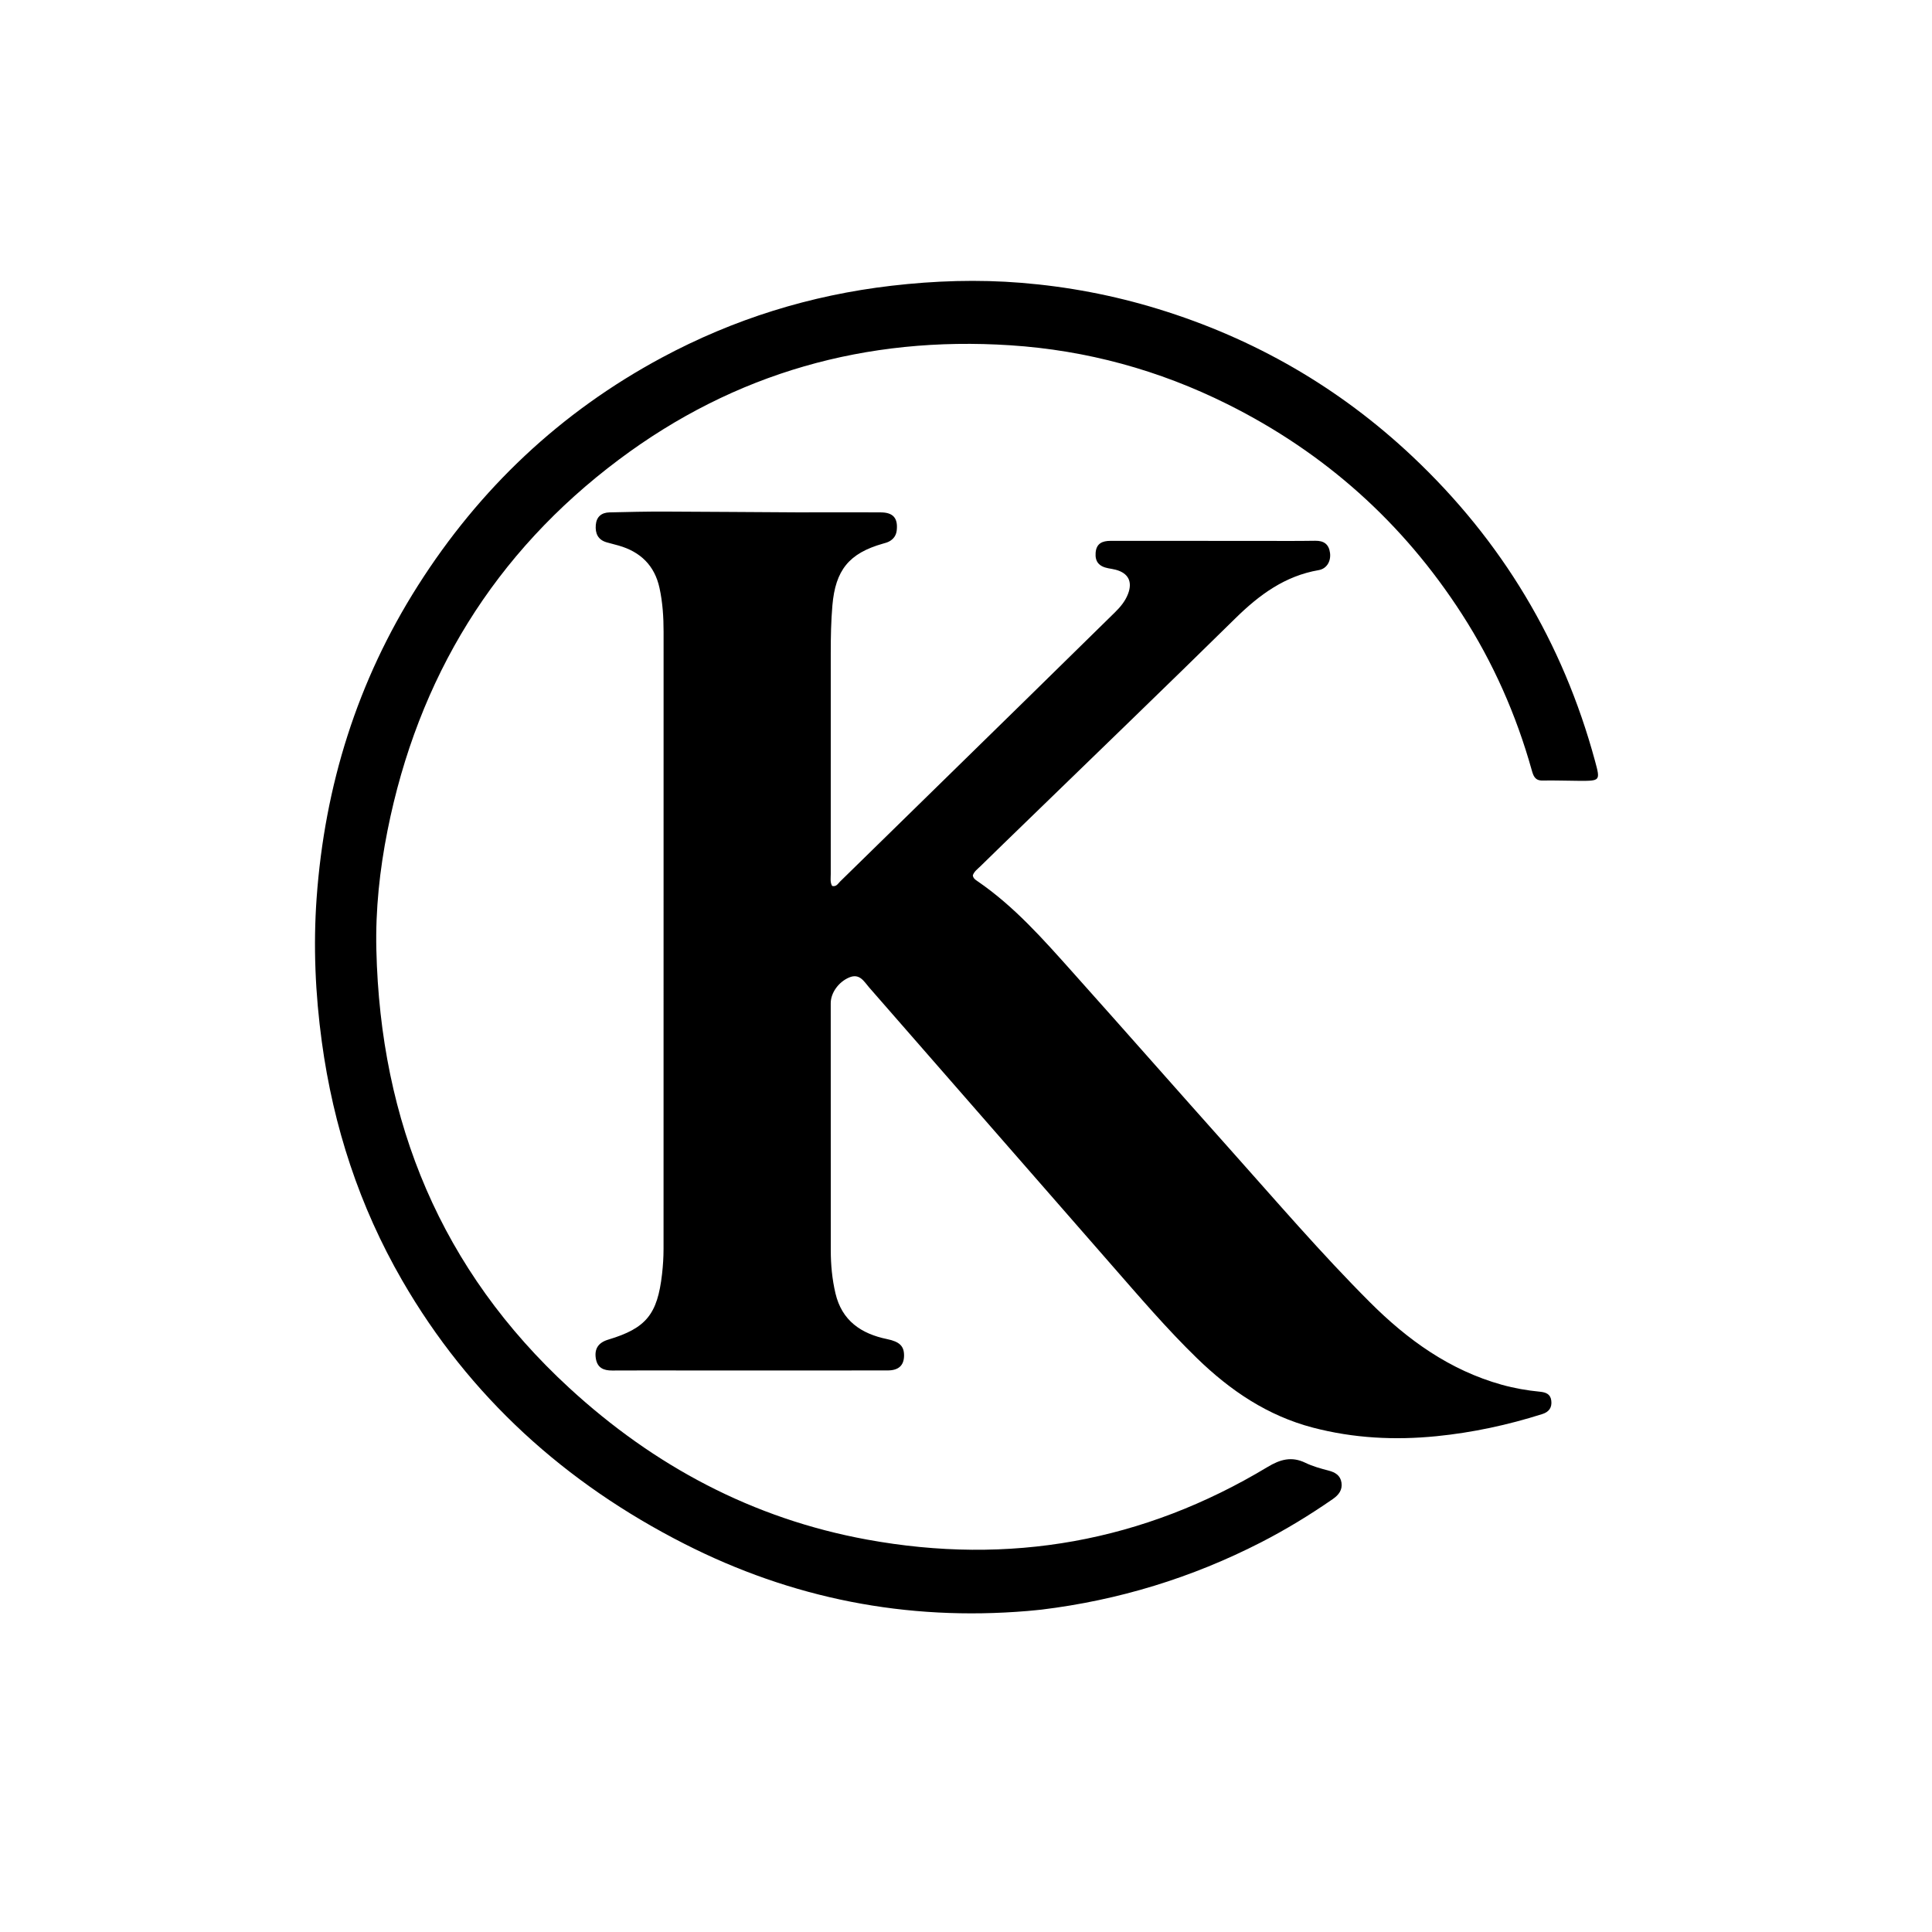
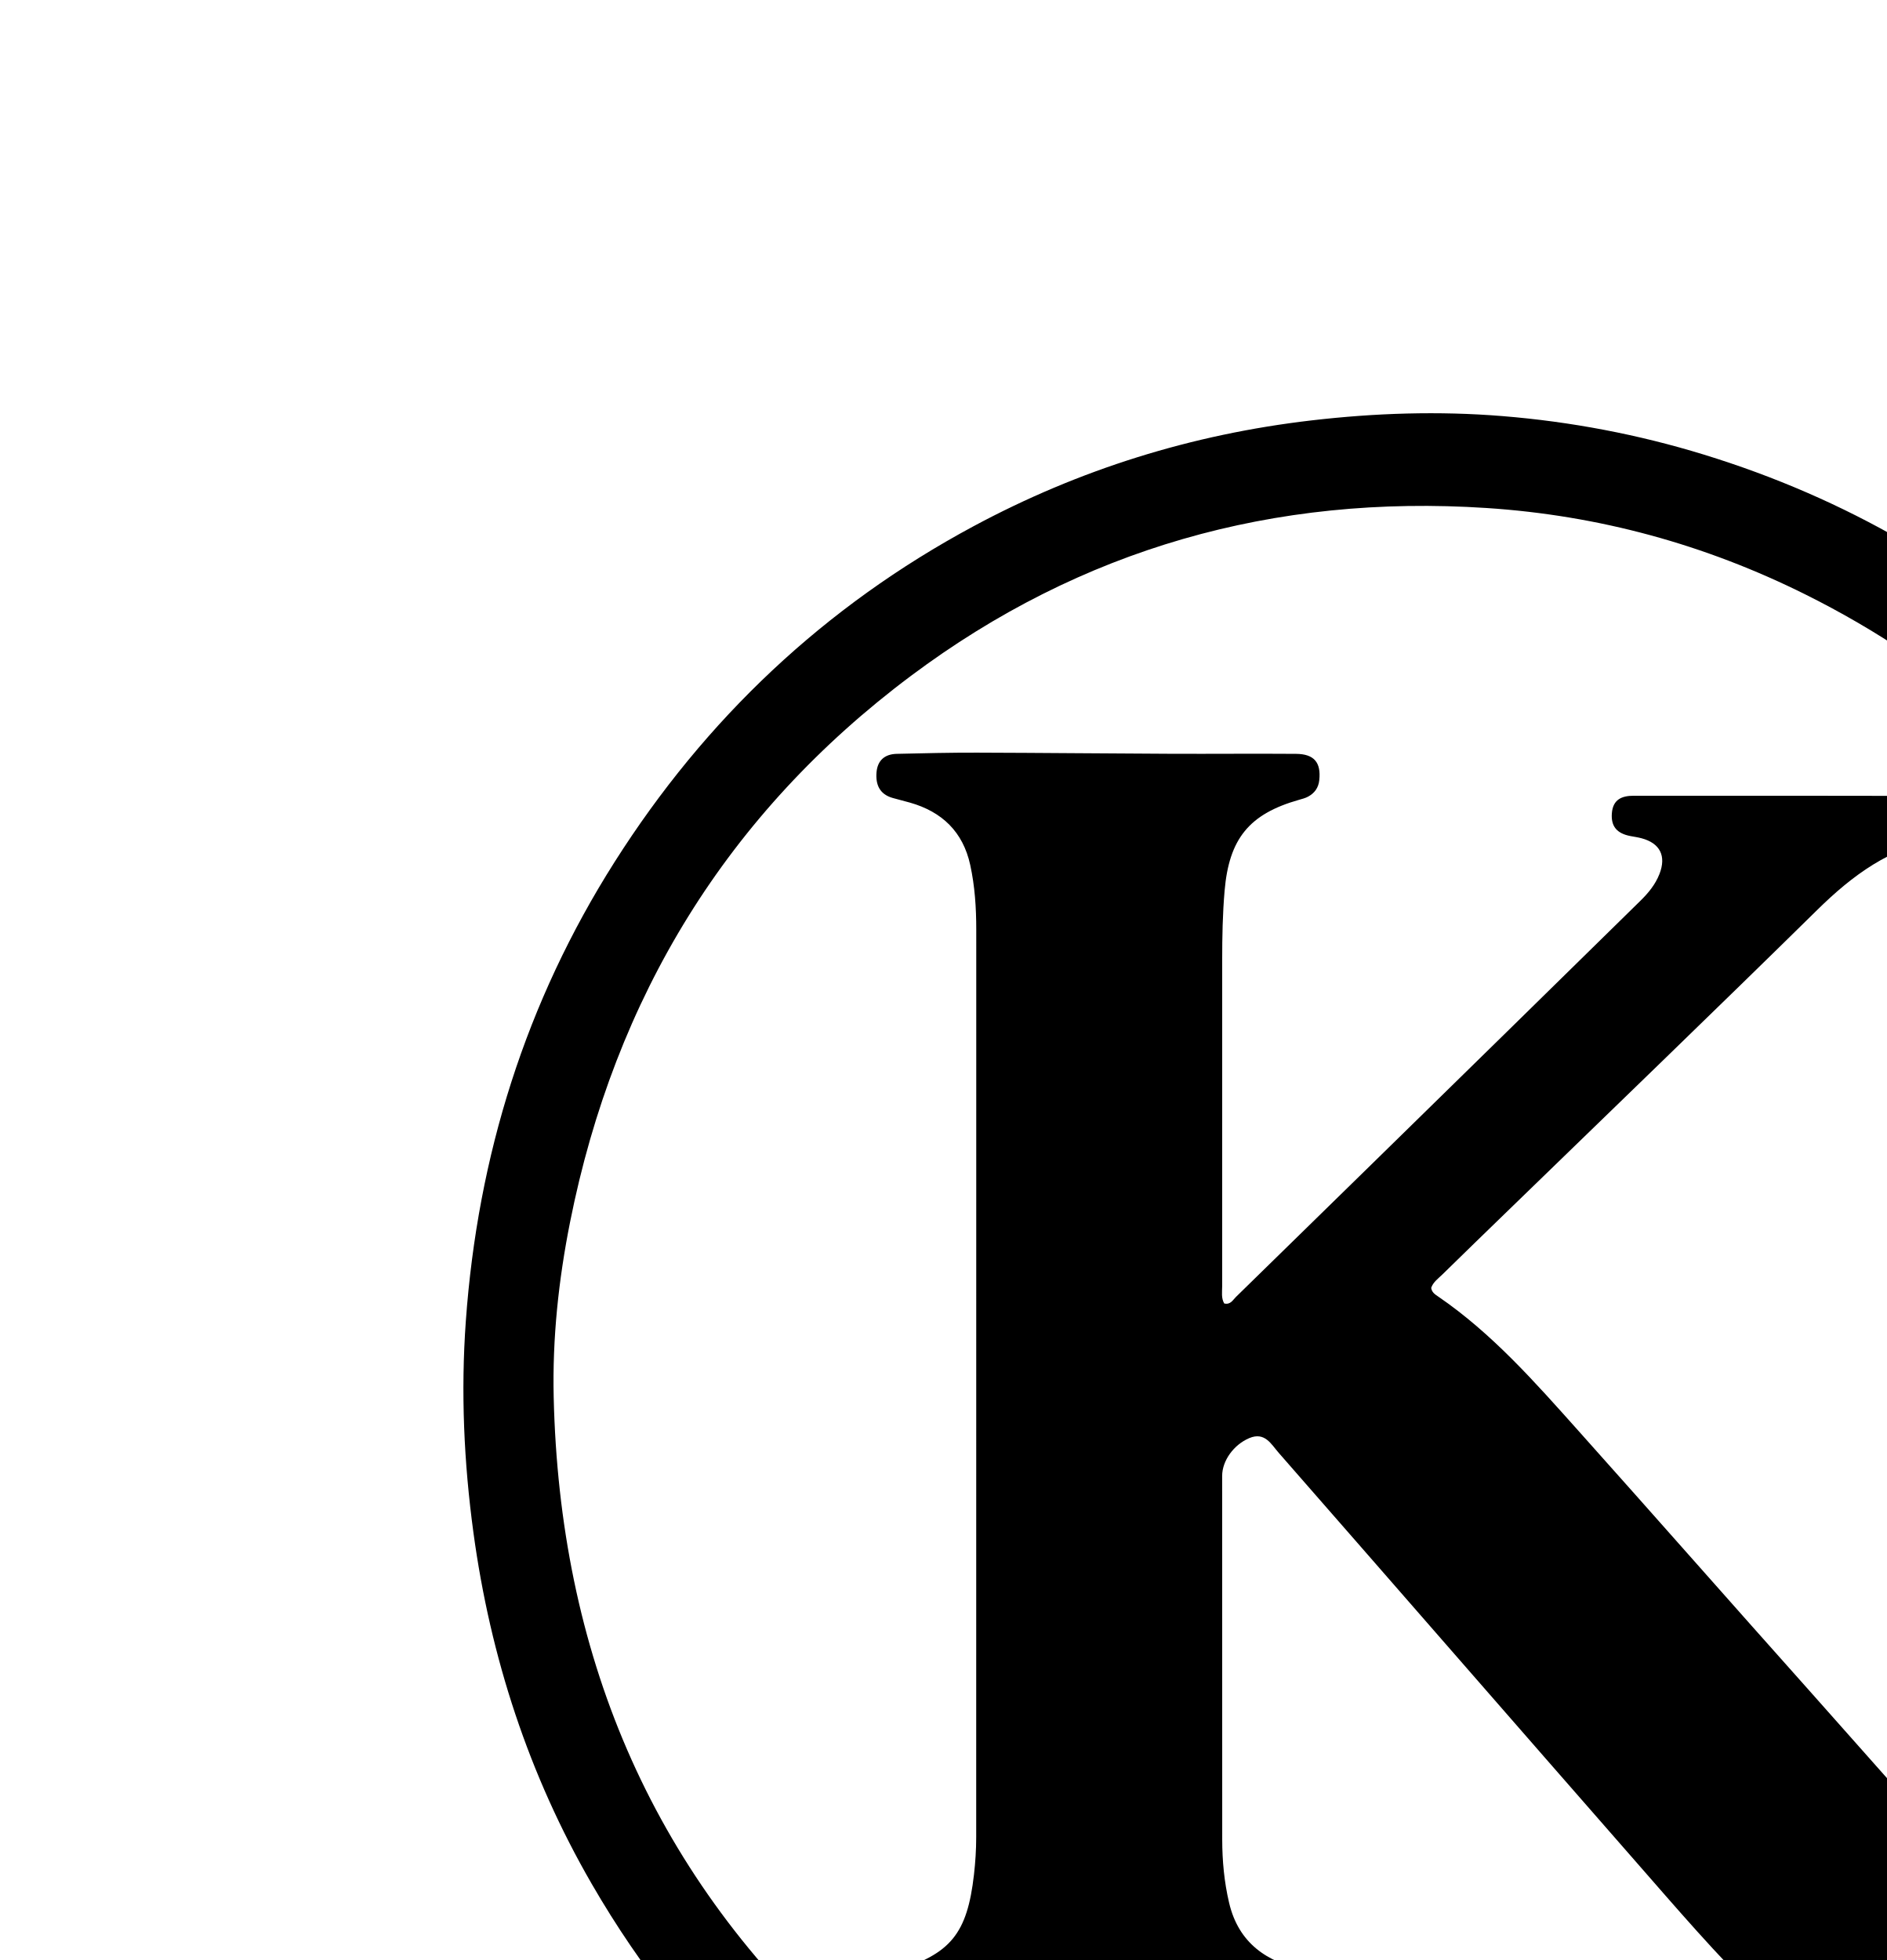
- <svg xmlns="http://www.w3.org/2000/svg" version="1.1" id="Layer_1" x="0px" y="0px" width="100%" viewBox="0 0 1024 1024" enable-background="new 0 0 1024 1024" xml:space="preserve">
+ <svg xmlns="http://www.w3.org/2000/svg" version="1.1" id="Layer_1" x="0px" y="0px" width="100%" vviewBox="150 135 715 735" enable-background="new 0 0 1024 1024" xml:space="preserve">
  <path fill="#000000" opacity="1" stroke="none" d=" M367,726.384   C352.501,726.377 338.502,726.302 324.504,726.401   C319.908,726.434 316.644,724.994 315.819,720.115   C314.936,714.89 317.139,711.598 322.405,710.021   C342.5,704.002 348.457,696.605 350.892,675.329   C351.405,670.842 351.693,666.386 351.693,661.889   C351.692,552.898 351.681,443.907 351.715,334.916   C351.718,327.06 351.217,319.269 349.542,311.596   C346.944,299.686 339.413,292.442 327.851,289.15   C325.77,288.558 323.662,288.055 321.581,287.46   C316.907,286.125 315.414,282.689 315.783,278.242   C316.146,273.87 318.815,271.673 323.069,271.575   C332.717,271.351 342.369,271.12 352.019,271.146   C375.323,271.209 398.626,271.456 421.931,271.554   C436.928,271.617 451.927,271.463 466.924,271.578   C473.474,271.628 475.97,274.716 475.294,281.054   C475.002,283.802 473.602,285.721 471.276,286.983   C470.266,287.53 469.103,287.823 467.984,288.14   C449.965,293.243 442.801,302.219 441.188,320.863   C440.469,329.184 440.317,337.488 440.317,345.816   C440.317,384.98 440.297,424.143 440.31,463.307   C440.311,465.419 439.912,467.625 441.046,469.575   C443.321,470.122 444.155,468.316 445.236,467.259   C477.773,435.47 510.275,403.645 542.769,371.812   C558.839,356.069 574.875,340.293 590.944,324.55   C593.83,321.723 596.364,318.672 597.85,314.861   C600.383,308.364 598.071,303.751 591.351,301.974   C590.069,301.635 588.747,301.447 587.442,301.202   C582.47,300.266 580.337,297.664 580.704,292.974   C581.09,288.05 584.214,286.662 588.609,286.667   C614.274,286.7 639.938,286.686 665.603,286.685   C676.102,286.684 686.603,286.792 697.1,286.619   C701.788,286.542 704.364,288.539 704.94,293.09   C705.497,297.501 703.182,301.445 698.939,302.174   C681.015,305.257 667.413,315.294 654.765,327.734   C617.819,364.074 580.484,400.018 543.302,436.117   C535.412,443.778 527.502,451.417 519.655,459.122   C518.143,460.607 516.3,461.884 515.613,463.967   C515.838,465.588 517.022,466.32 518.098,467.056   C537.565,480.37 552.99,497.932 568.539,515.315   C596.418,546.483 624.023,577.896 651.876,609.088   C676.287,636.426 700.155,664.272 726.087,690.214   C746.023,710.158 768.411,726.271 796.059,733.969   C802.668,735.81 809.377,736.975 816.172,737.633   C819.34,737.94 821.783,738.879 822.211,742.338   C822.659,745.969 821.074,748.333 817.468,749.477   C799.154,755.287 780.464,759.309 761.345,761.216   C739.295,763.416 717.473,762.315 695.928,756.687   C671.834,750.392 652.082,737.032 634.463,719.919   C618.419,704.336 603.933,687.339 589.229,670.547   C546.312,621.535 503.556,572.383 460.656,523.356   C457.975,520.292 455.679,515.714 450.074,518.082   C444.514,520.431 440.304,526.187 440.303,531.716   C440.301,575.379 440.303,619.042 440.329,662.705   C440.333,670.382 441.049,677.999 442.807,685.485   C446.219,700.009 456.416,706.922 470.199,709.756   C476.77,711.107 479.198,713.453 479.166,718.477   C479.134,723.684 476.301,726.348 470.486,726.36   C449.154,726.406 427.823,726.394 406.491,726.397   C393.494,726.398 380.497,726.389 367,726.384  z" />
  <path fill="#000000" opacity="1" stroke="none" d=" M544.574,853.861   C480.259,859.259 419.643,847.218 362.708,818.245   C299.621,786.142 248.807,740.331 213.18,678.675   C190.5,639.426 176.675,597.071 170.565,552.152   C167.119,526.818 165.989,501.418 167.822,475.923   C172.104,416.365 189.392,360.981 221.477,310.435   C254.125,259.001 297.043,218.423 350.739,189.575   C388.83,169.11 429.433,156.464 472.501,151.451   C495.441,148.781 518.331,148.037 541.287,149.9   C565.915,151.899 590.107,156.489 613.747,163.741   C664.783,179.394 709.87,205.405 748.713,242.029   C796.043,286.656 828.303,340.398 845.362,403.214   C848.252,413.859 848.248,413.888 837.085,413.861   C830.593,413.845 824.098,413.563 817.61,413.701   C813.575,413.787 812.71,411.254 811.849,408.178   C803.61,378.781 791.372,351.122 774.841,325.474   C743.609,277.016 702.114,239.902 650.488,214.182   C614.269,196.137 575.994,185.662 535.583,183.013   C459.079,177.997 389.404,197.661 328.137,243.518   C262.056,292.979 221.512,359.225 205.375,440.267   C201.234,461.067 198.987,482.124 199.476,503.293   C201.588,594.745 233.847,673.204 301.722,735.639   C346.727,777.037 399.005,804.93 459.485,816.002   C534.983,829.823 605.945,817.206 671.809,777.547   C678.515,773.509 684.56,771.769 691.884,775.316   C695.749,777.188 700.002,778.358 704.185,779.444   C707.751,780.37 710.427,782.027 711.008,785.792   C711.611,789.698 709.547,792.36 706.422,794.525   C694.216,802.981 681.572,810.698 668.358,817.477   C631.689,836.285 592.893,848.154 551.989,853.14   C549.678,853.422 547.351,853.568 544.574,853.861  z" />
</svg>
